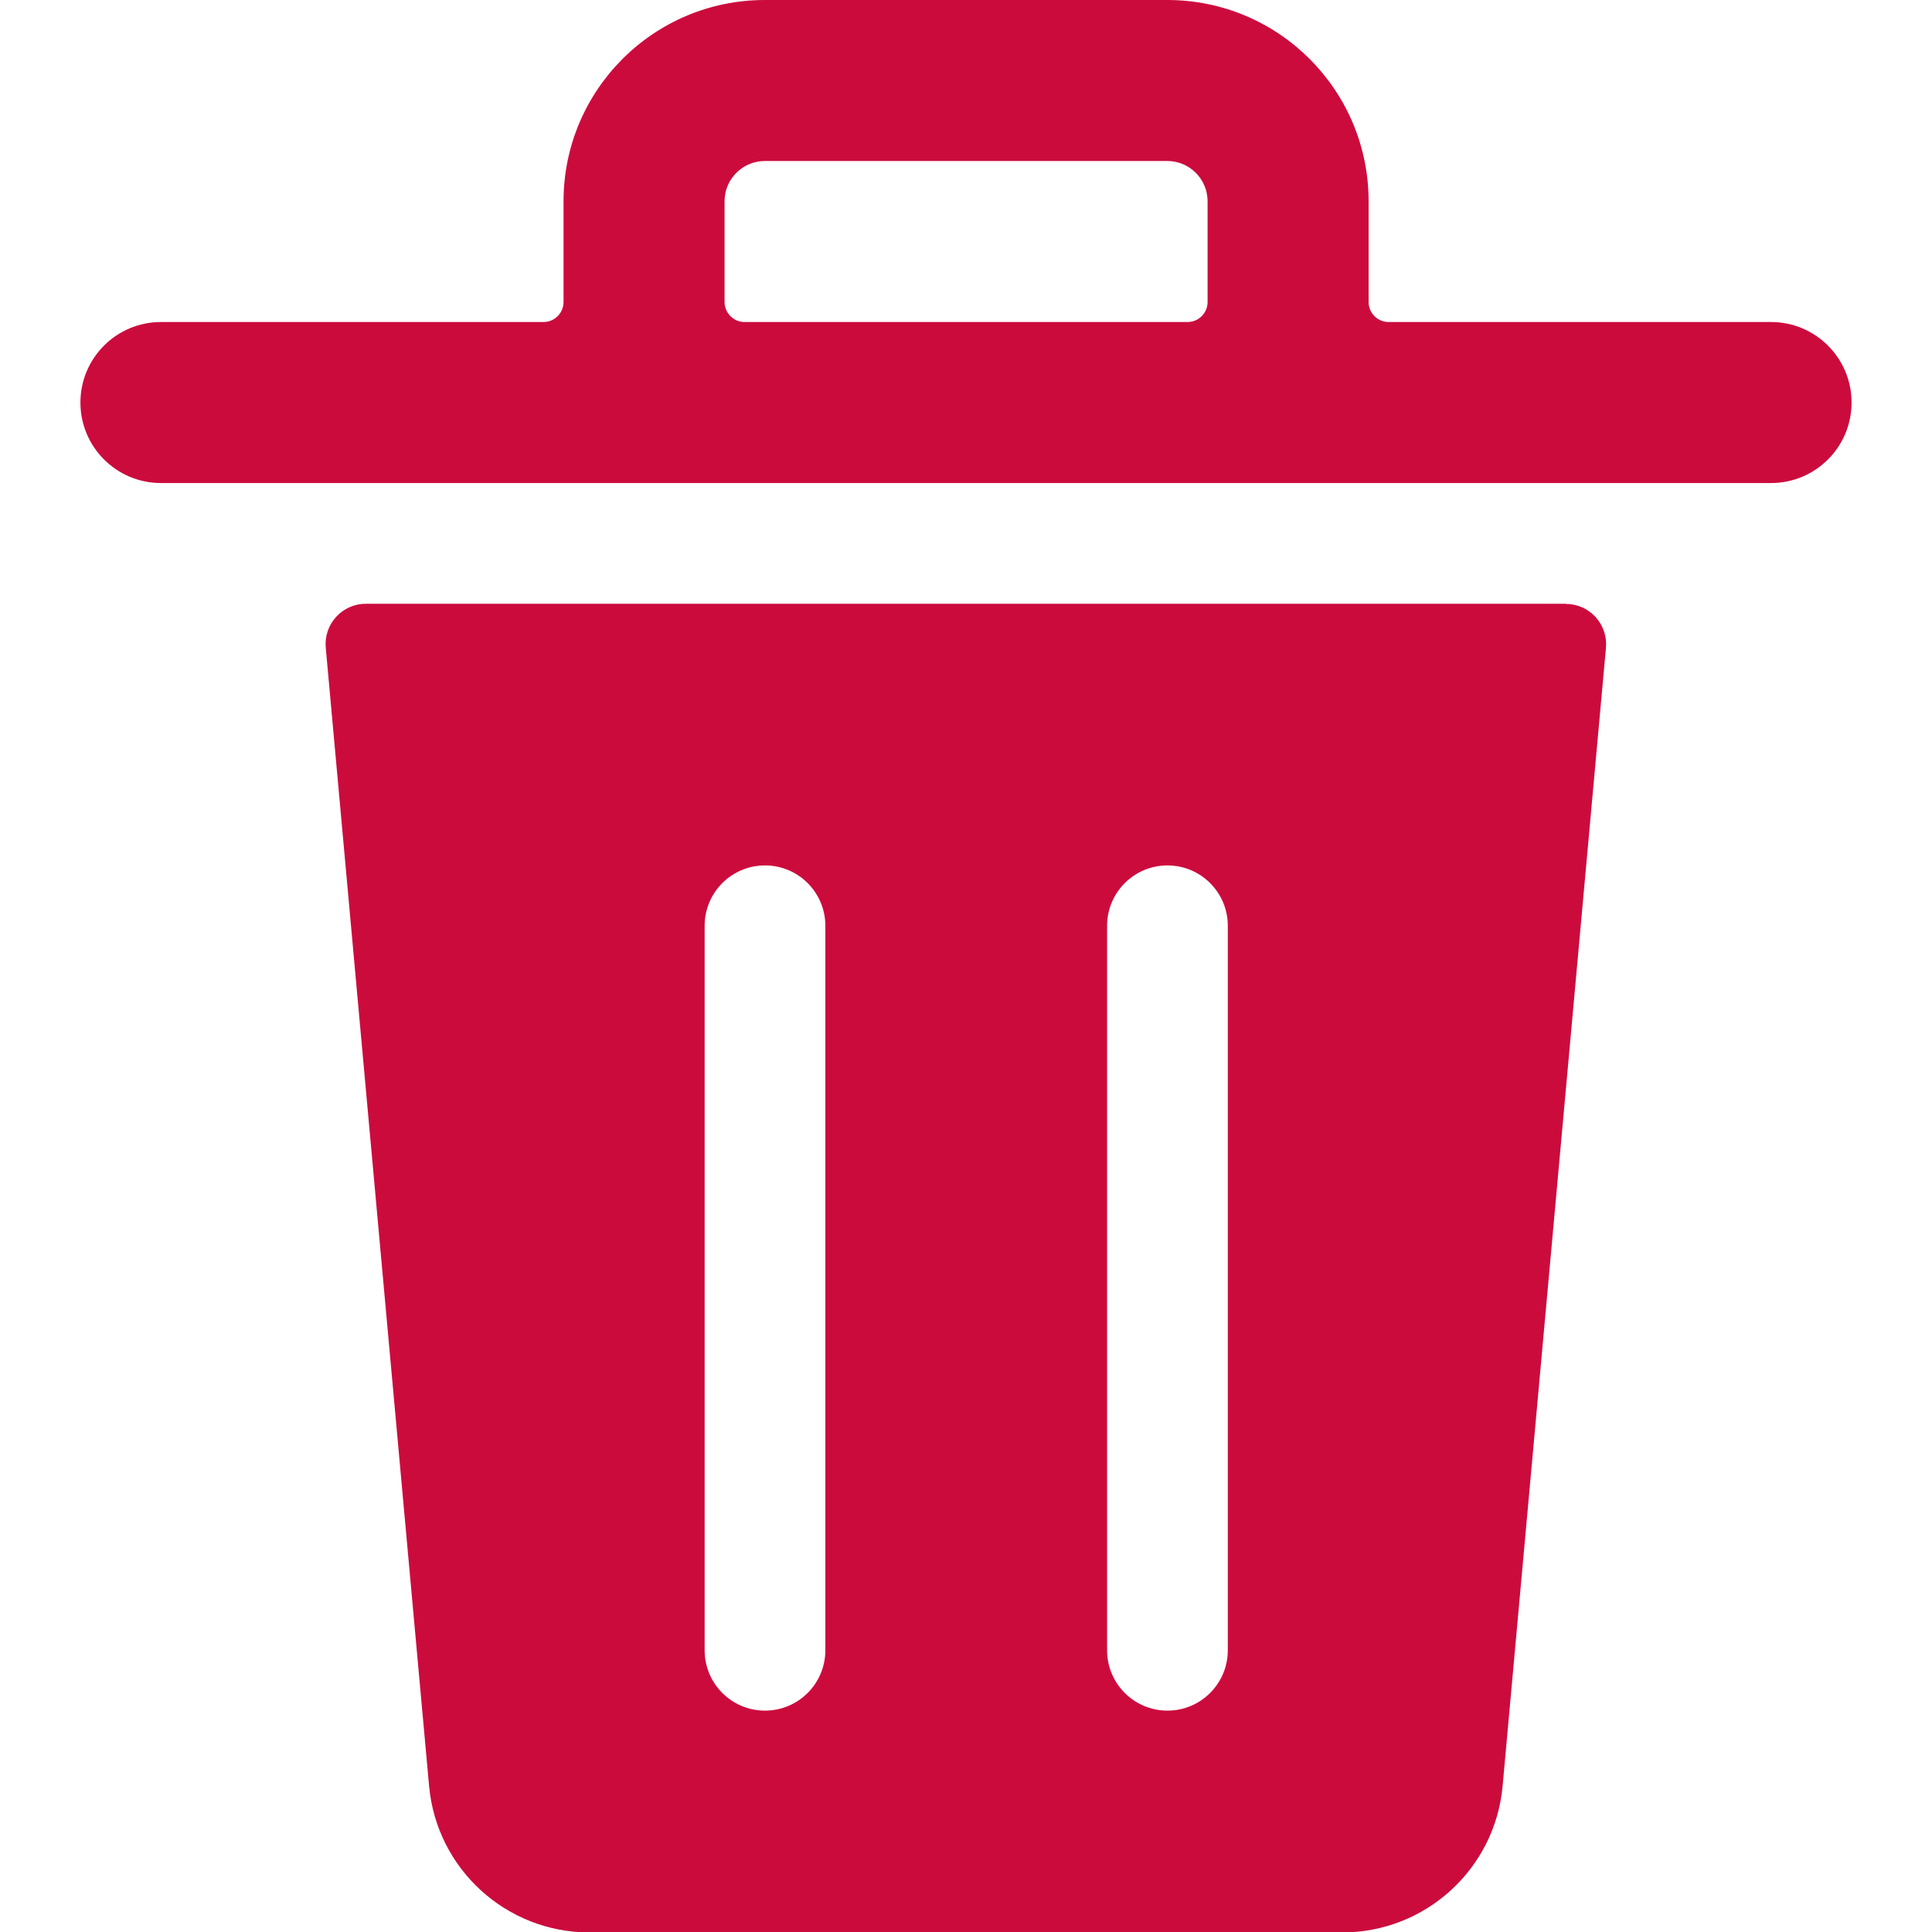
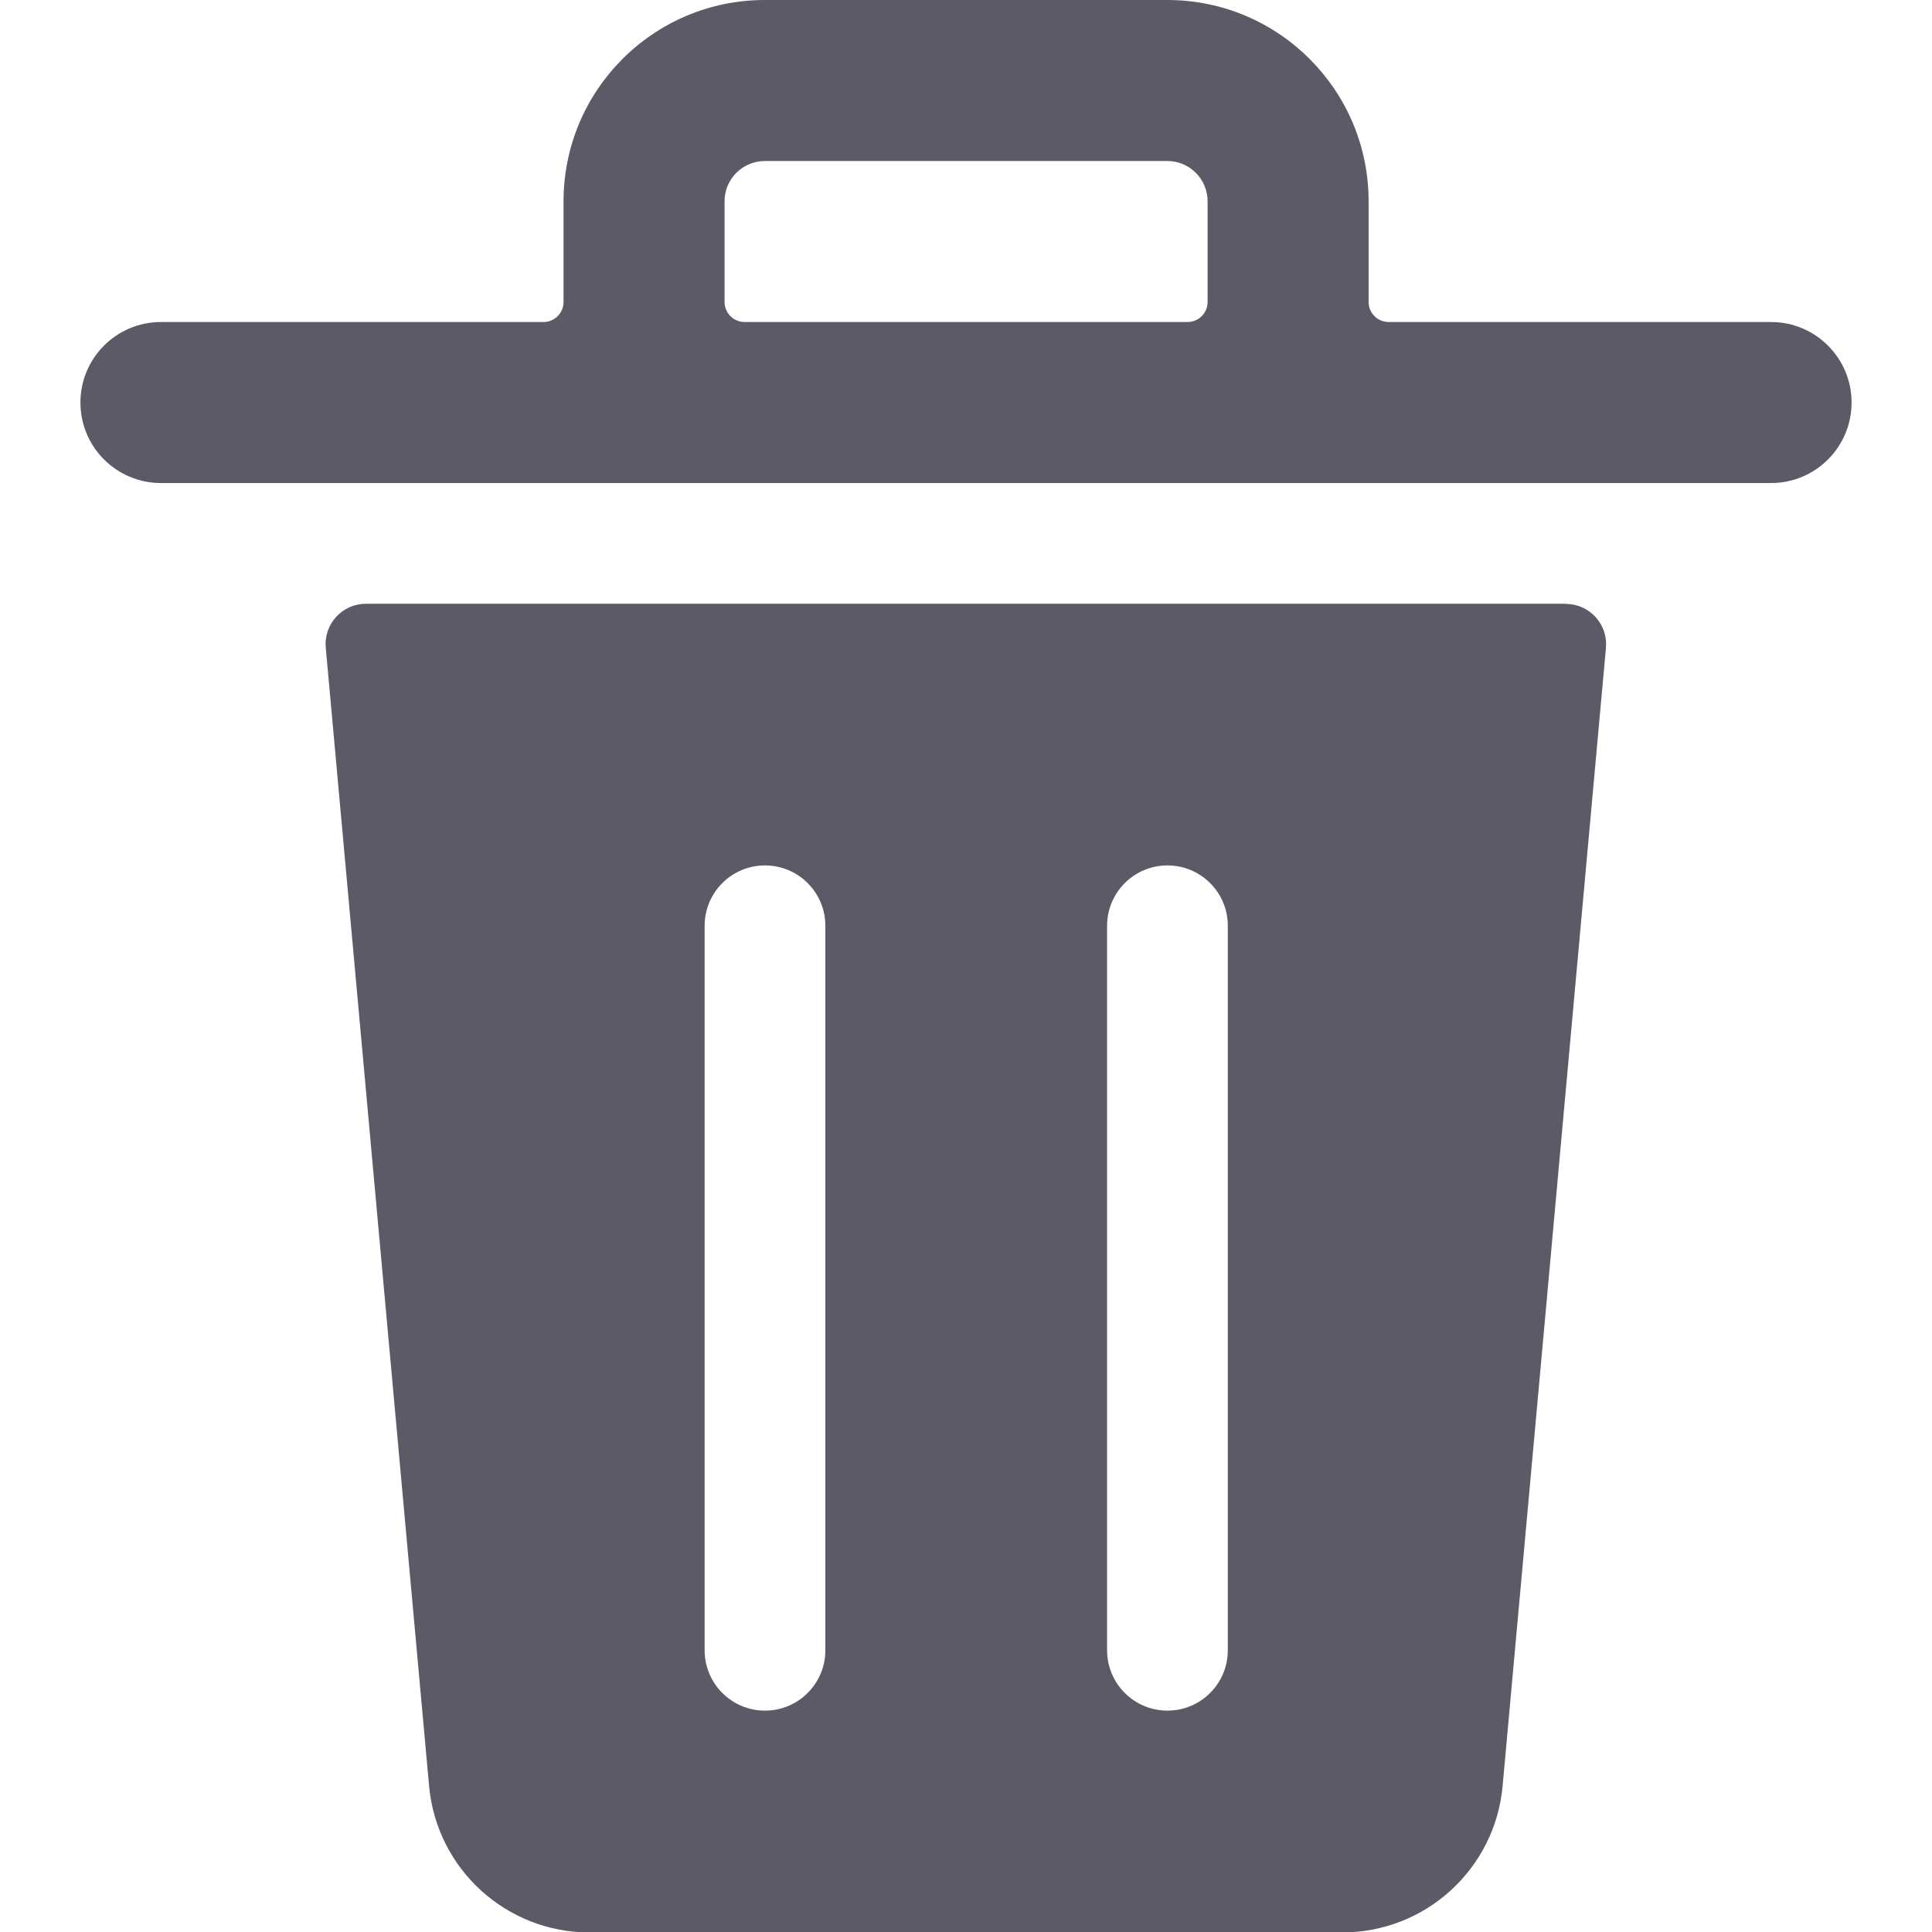
<svg xmlns="http://www.w3.org/2000/svg" width="16" height="16" viewBox="0 0 12 13.091">
  <g transform="translate(-1)">
-     <path d="M12.449,7.5H4.319a.273.273,0,0,0-.273.3l.7,7.711a1.091,1.091,0,0,0,1.087.992h5.1a1.091,1.091,0,0,0,1.087-.992l.7-7.71a.273.273,0,0,0-.272-.3ZM7.431,14.591a.409.409,0,1,1-.818,0V9.682a.409.409,0,1,1,.818,0Zm2.727,0a.409.409,0,1,1-.818,0V9.682a.409.409,0,1,1,.818,0Z" transform="translate(-1.384 -3.409)" fill="#cc0b3d" />
-     <path d="M12.455,2.182H9.864a.136.136,0,0,1-.136-.136V1.364A1.364,1.364,0,0,0,8.364,0H5.636A1.364,1.364,0,0,0,4.273,1.364v.682a.136.136,0,0,1-.136.136H1.545a.545.545,0,1,0,0,1.091H12.455a.545.545,0,1,0,0-1.091ZM5.364,2.045V1.364a.273.273,0,0,1,.273-.273H8.364a.273.273,0,0,1,.273.273v.682a.136.136,0,0,1-.136.136h-3A.136.136,0,0,1,5.364,2.045Z" fill="#cc0b3d" />
+     <path d="M12.449,7.5H4.319a.273.273,0,0,0-.273.3l.7,7.711a1.091,1.091,0,0,0,1.087.992h5.1a1.091,1.091,0,0,0,1.087-.992l.7-7.71a.273.273,0,0,0-.272-.3ZM7.431,14.591a.409.409,0,1,1-.818,0V9.682a.409.409,0,1,1,.818,0Zm2.727,0a.409.409,0,1,1-.818,0V9.682a.409.409,0,1,1,.818,0Z" transform="translate(-1.384 -3.409)" fill="#5c5a67" />
+     <path d="M12.455,2.182H9.864a.136.136,0,0,1-.136-.136V1.364A1.364,1.364,0,0,0,8.364,0H5.636A1.364,1.364,0,0,0,4.273,1.364v.682a.136.136,0,0,1-.136.136H1.545a.545.545,0,1,0,0,1.091H12.455a.545.545,0,1,0,0-1.091ZM5.364,2.045V1.364a.273.273,0,0,1,.273-.273H8.364a.273.273,0,0,1,.273.273v.682a.136.136,0,0,1-.136.136h-3A.136.136,0,0,1,5.364,2.045Z" fill="#5c5a67" />
  </g>
</svg>
